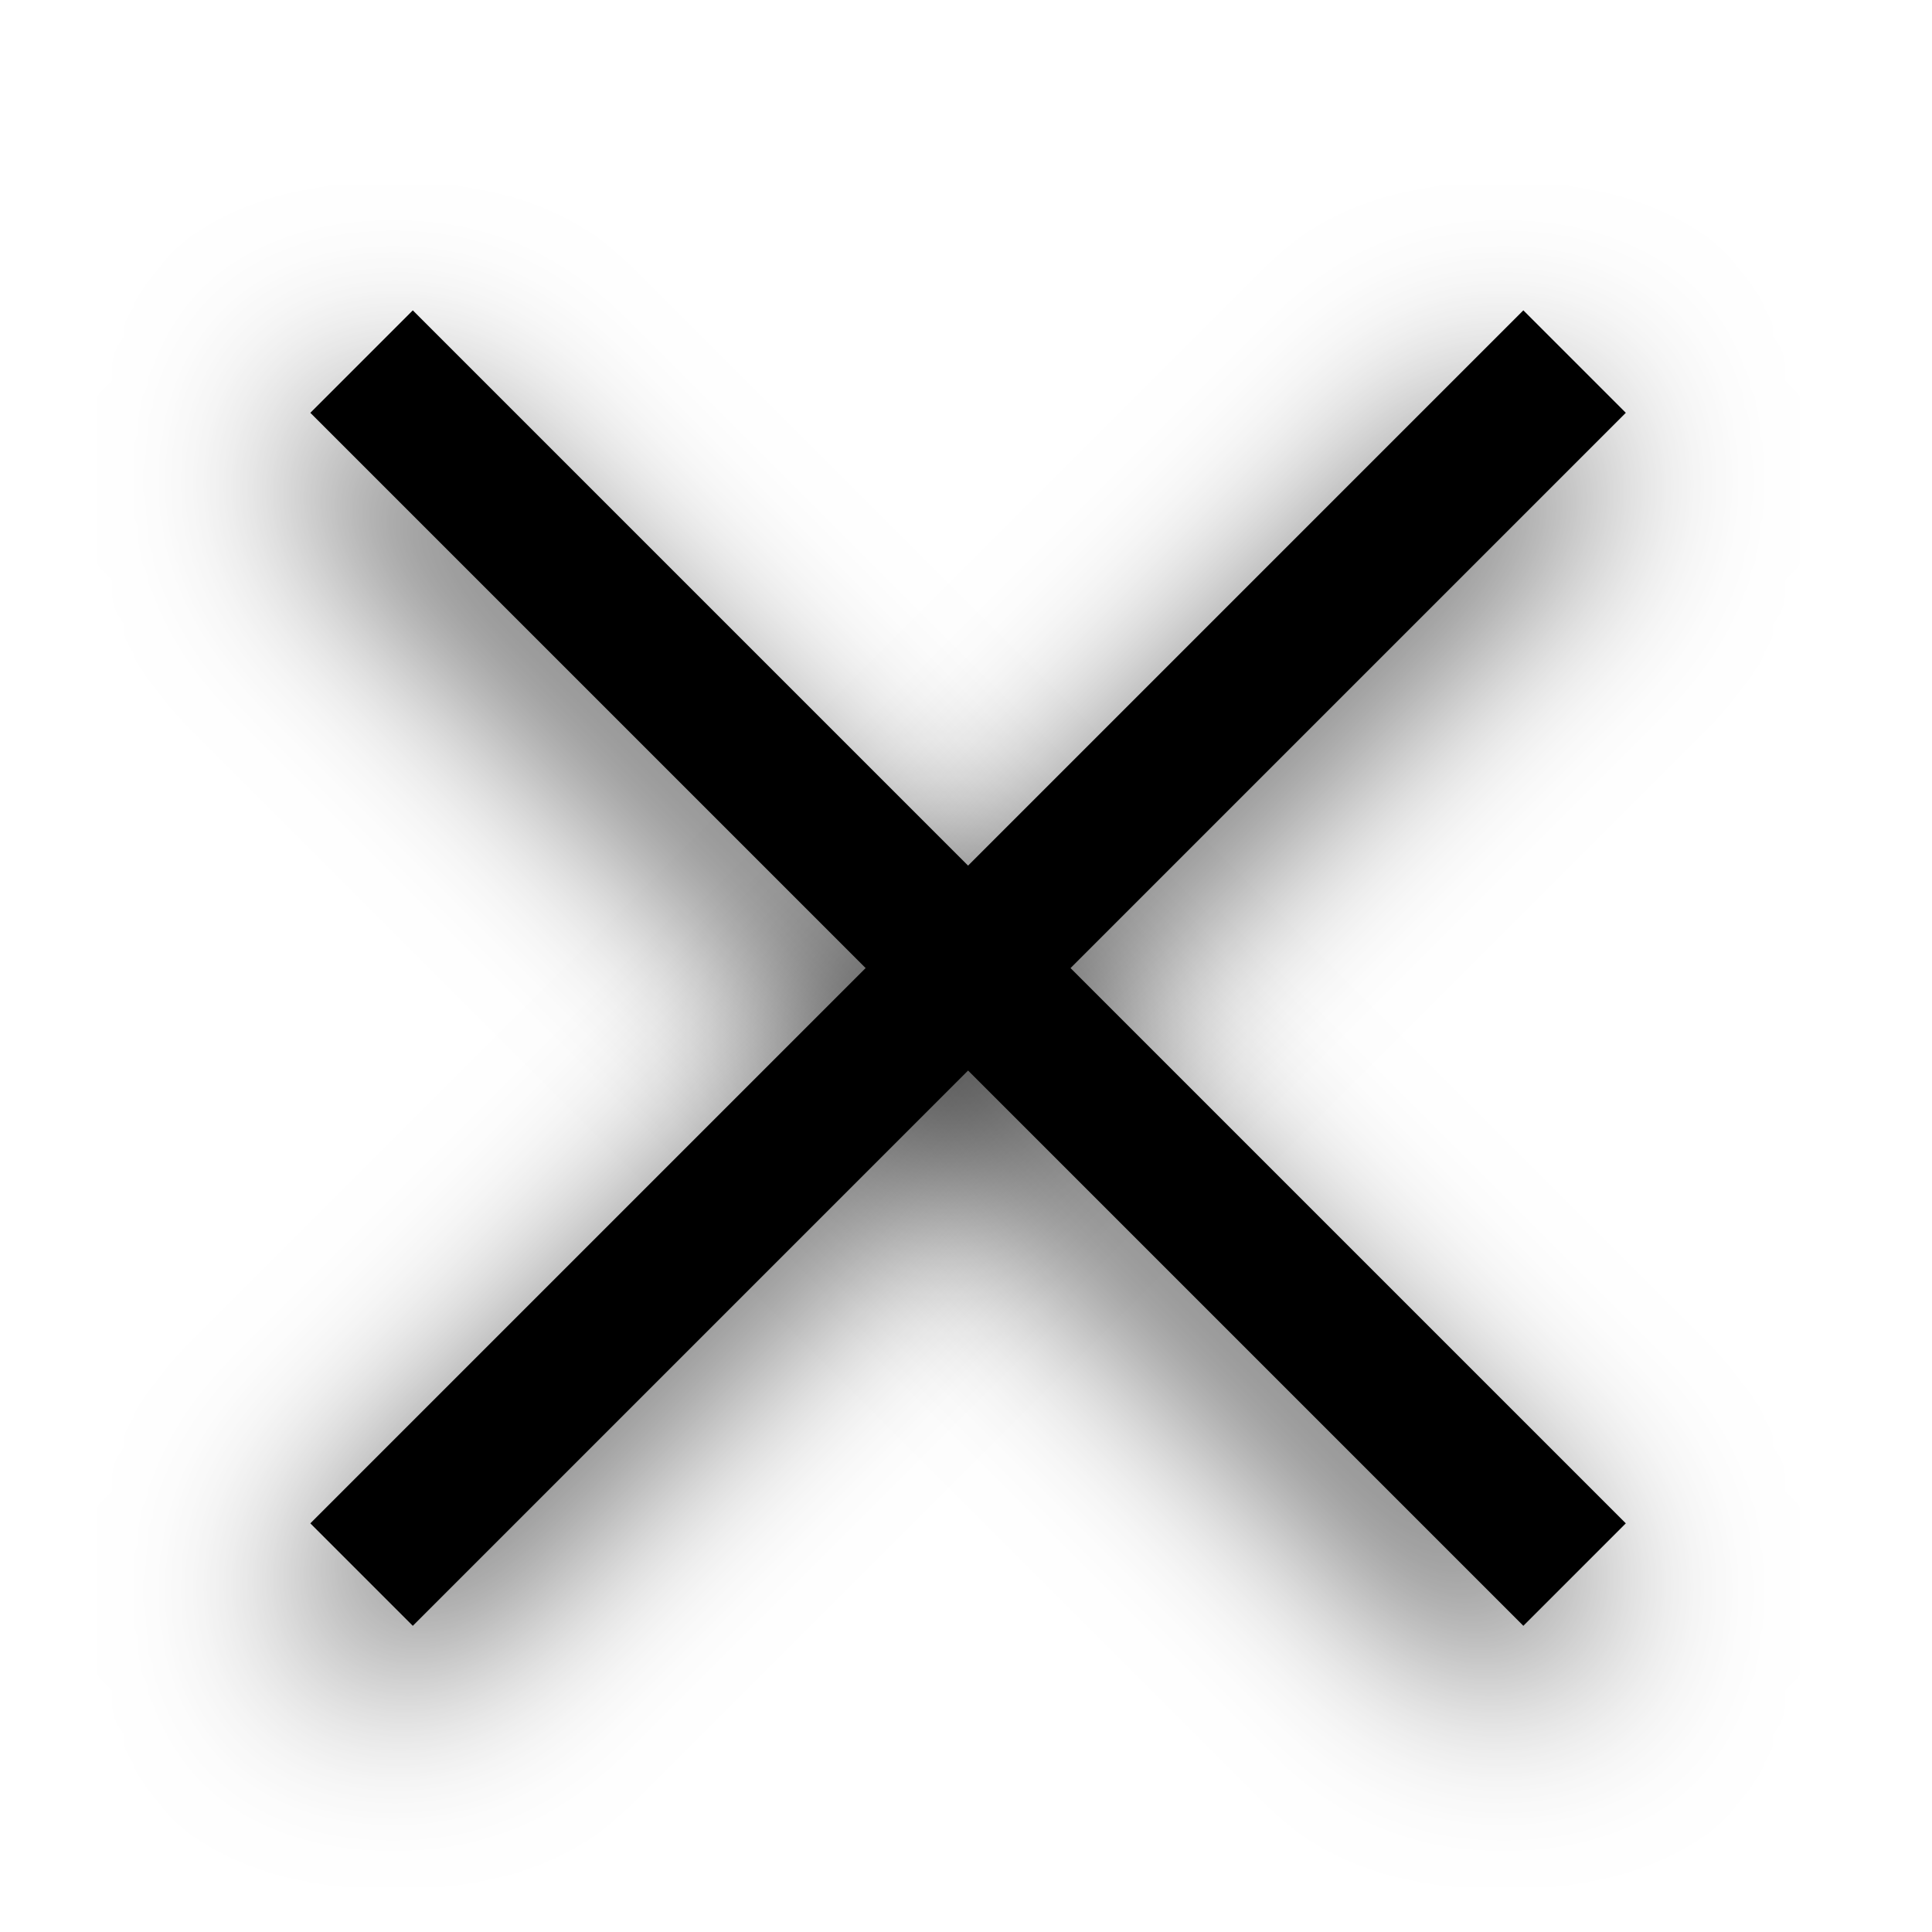
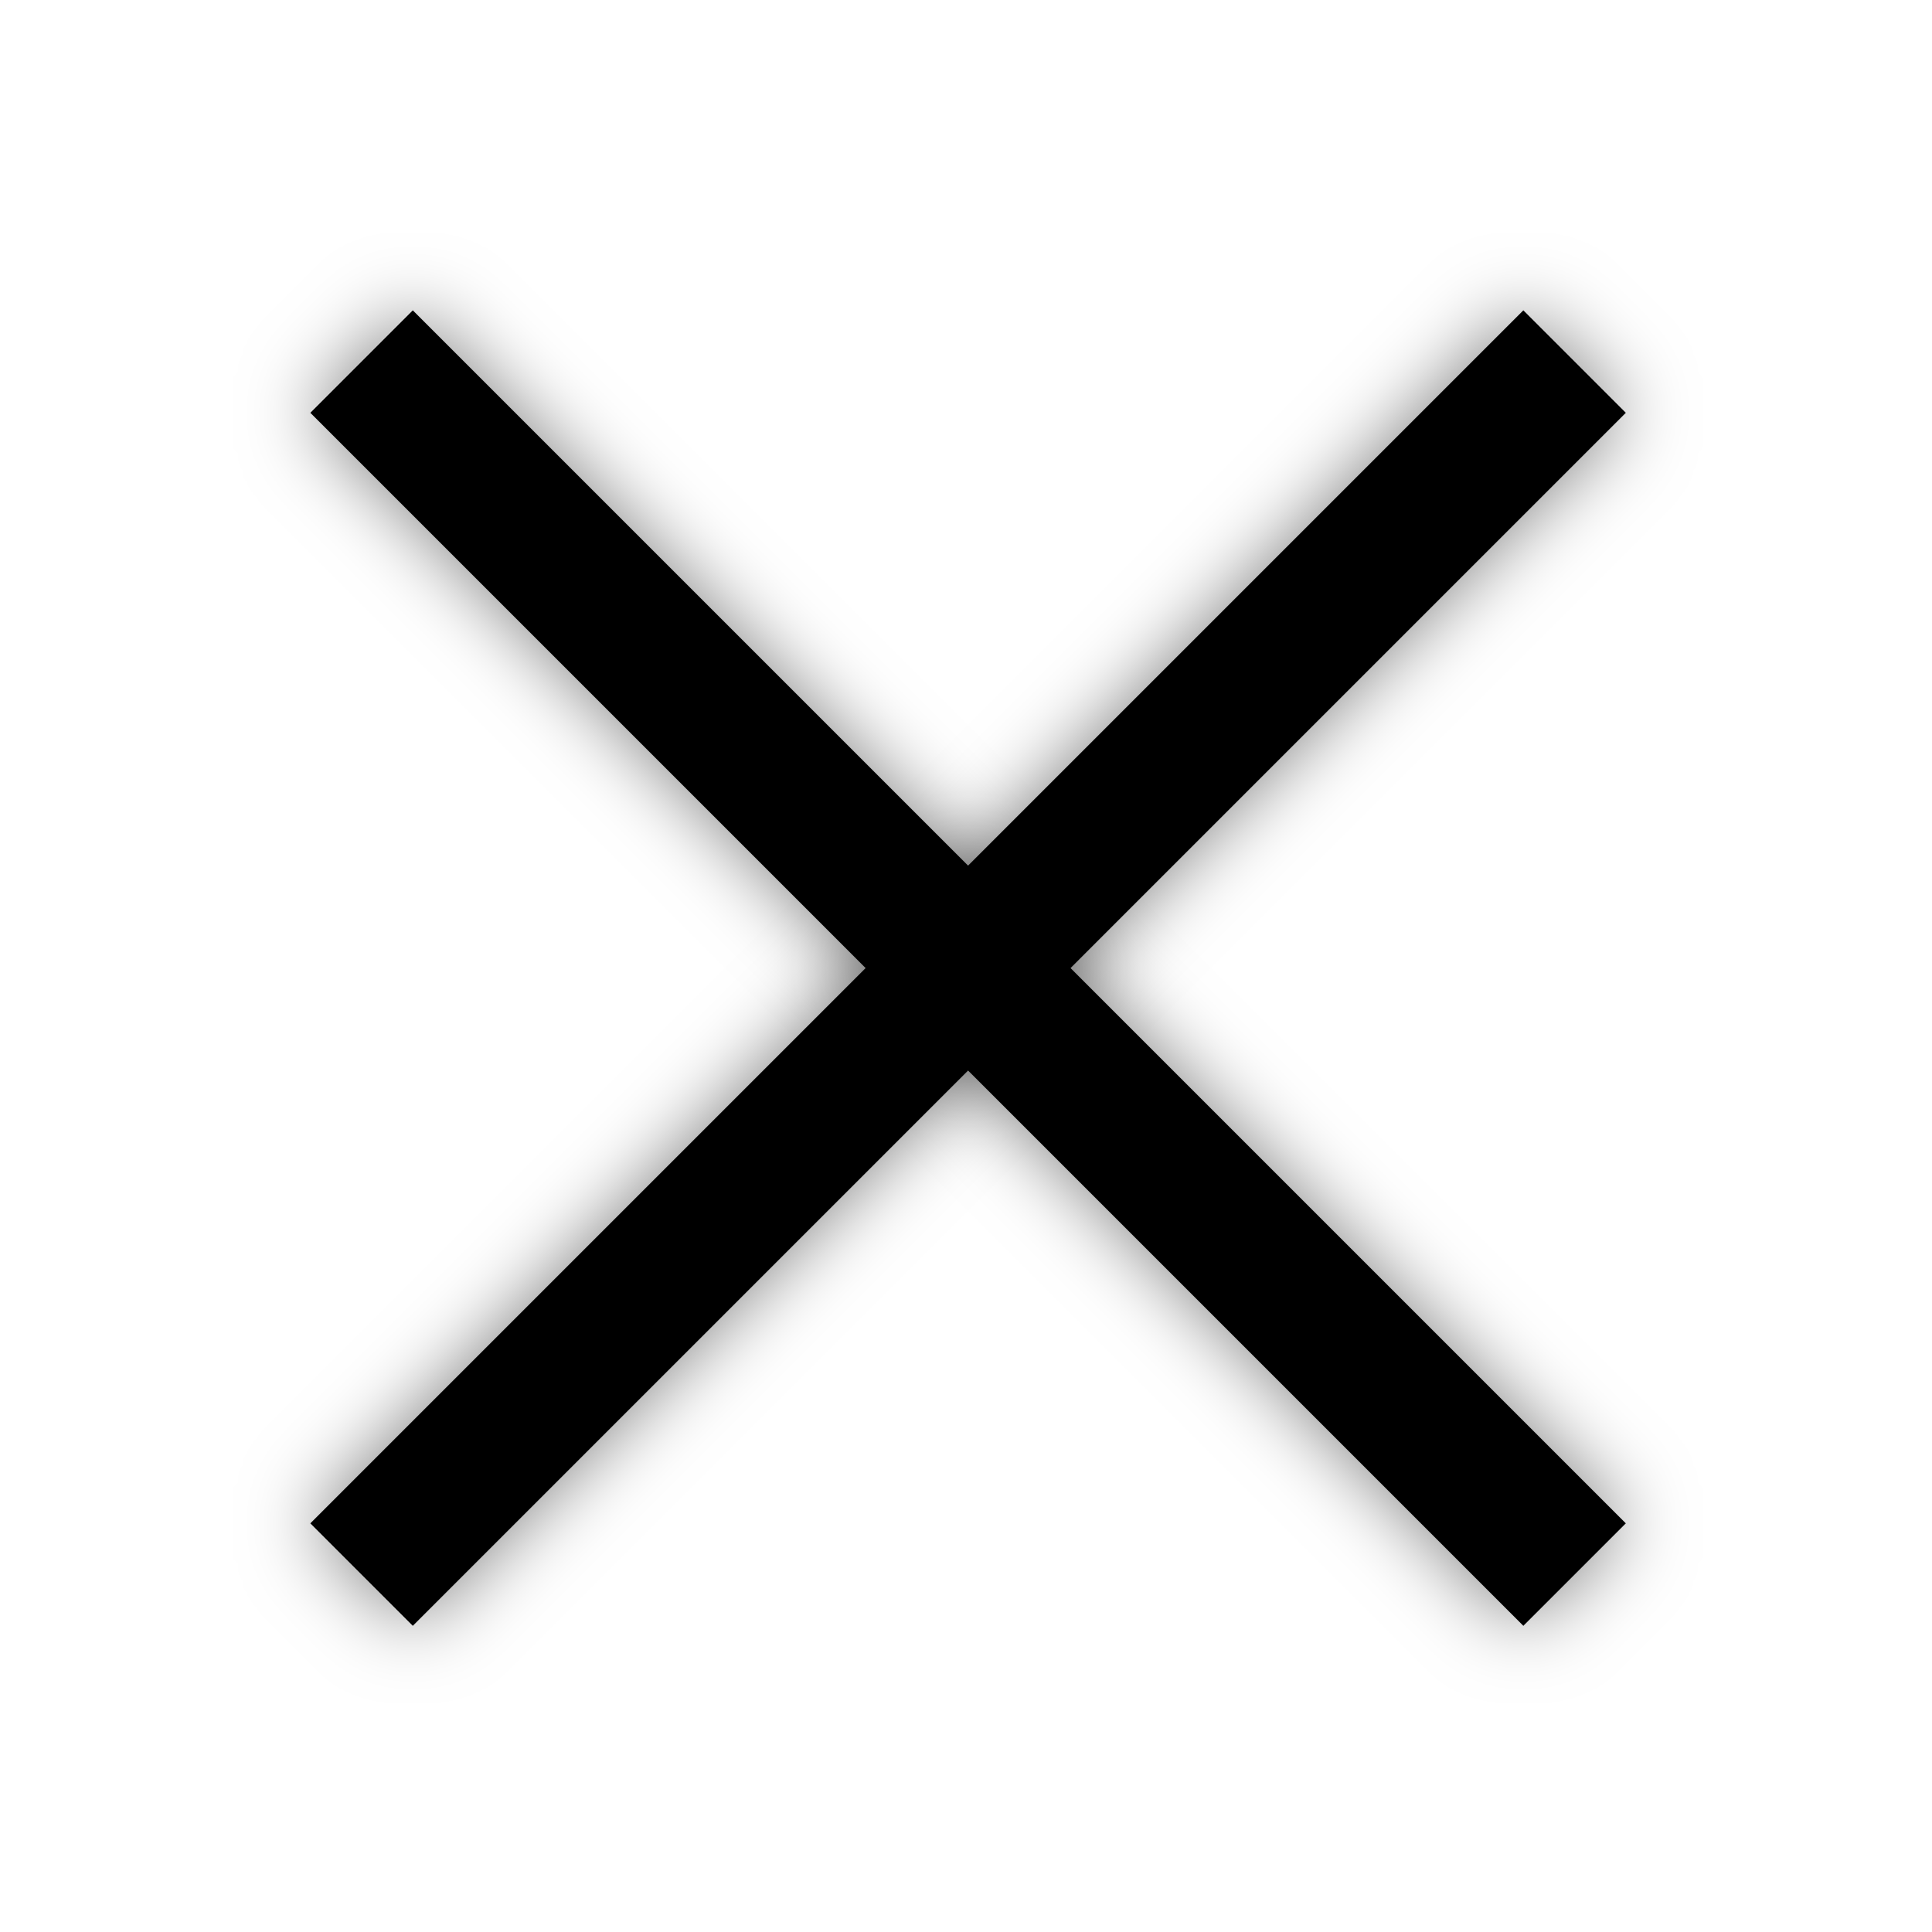
<svg xmlns="http://www.w3.org/2000/svg" width="200" height="200" viewBox="0 0 200 200" fill="none">
  <g filter="url(#filter0_d)">
    <path d="M37.43 163L163 37.43" stroke="black" stroke-width="15" />
  </g>
  <g filter="url(#filter1_d)">
    <path d="M37.43 37.43L163 163" stroke="black" stroke-width="15" />
  </g>
  <defs>
-     <filter id="filter0_d" x="10.127" y="19.127" width="176.177" height="176.177" filterUnits="userSpaceOnUse" color-interpolation-filters="sRGB">
+     <filter id="filter0_d" x="24.127" y="24.127" width="152.177" height="152.177" filterUnits="userSpaceOnUse" color-interpolation-filters="sRGB">
      <feFlood flood-opacity="0" result="BackgroundImageFix" />
      <feColorMatrix in="SourceAlpha" type="matrix" values="0 0 0 0 0 0 0 0 0 0 0 0 0 0 0 0 0 0 127 0" />
-       <feOffset dx="-2" dy="7" />
-       <feGaussianBlur stdDeviation="10" />
-       <feColorMatrix type="matrix" values="0 0 0 0 0 0 0 0 0 0 0 0 0 0 0 0 0 0 0.7 0" />
+       <feOffset />
+       <feGaussianBlur stdDeviation="4" />
+       <feColorMatrix type="matrix" values="0 0 0 0 0 0 0 0 0 0 0 0 0 0 0 0 0 0 0.5 0" />
      <feBlend mode="normal" in2="BackgroundImageFix" result="effect1_dropShadow" />
      <feBlend mode="normal" in="SourceGraphic" in2="effect1_dropShadow" result="shape" />
    </filter>
-     <filter id="filter1_d" x="10.127" y="19.127" width="176.177" height="176.177" filterUnits="userSpaceOnUse" color-interpolation-filters="sRGB">
+     <filter id="filter1_d" x="24.127" y="24.127" width="152.177" height="152.177" filterUnits="userSpaceOnUse" color-interpolation-filters="sRGB">
      <feFlood flood-opacity="0" result="BackgroundImageFix" />
      <feColorMatrix in="SourceAlpha" type="matrix" values="0 0 0 0 0 0 0 0 0 0 0 0 0 0 0 0 0 0 127 0" />
-       <feOffset dx="-2" dy="7" />
-       <feGaussianBlur stdDeviation="10" />
-       <feColorMatrix type="matrix" values="0 0 0 0 0 0 0 0 0 0 0 0 0 0 0 0 0 0 0.7 0" />
+       <feOffset />
+       <feGaussianBlur stdDeviation="4" />
+       <feColorMatrix type="matrix" values="0 0 0 0 0 0 0 0 0 0 0 0 0 0 0 0 0 0 0.5 0" />
      <feBlend mode="normal" in2="BackgroundImageFix" result="effect1_dropShadow" />
      <feBlend mode="normal" in="SourceGraphic" in2="effect1_dropShadow" result="shape" />
    </filter>
  </defs>
</svg>
